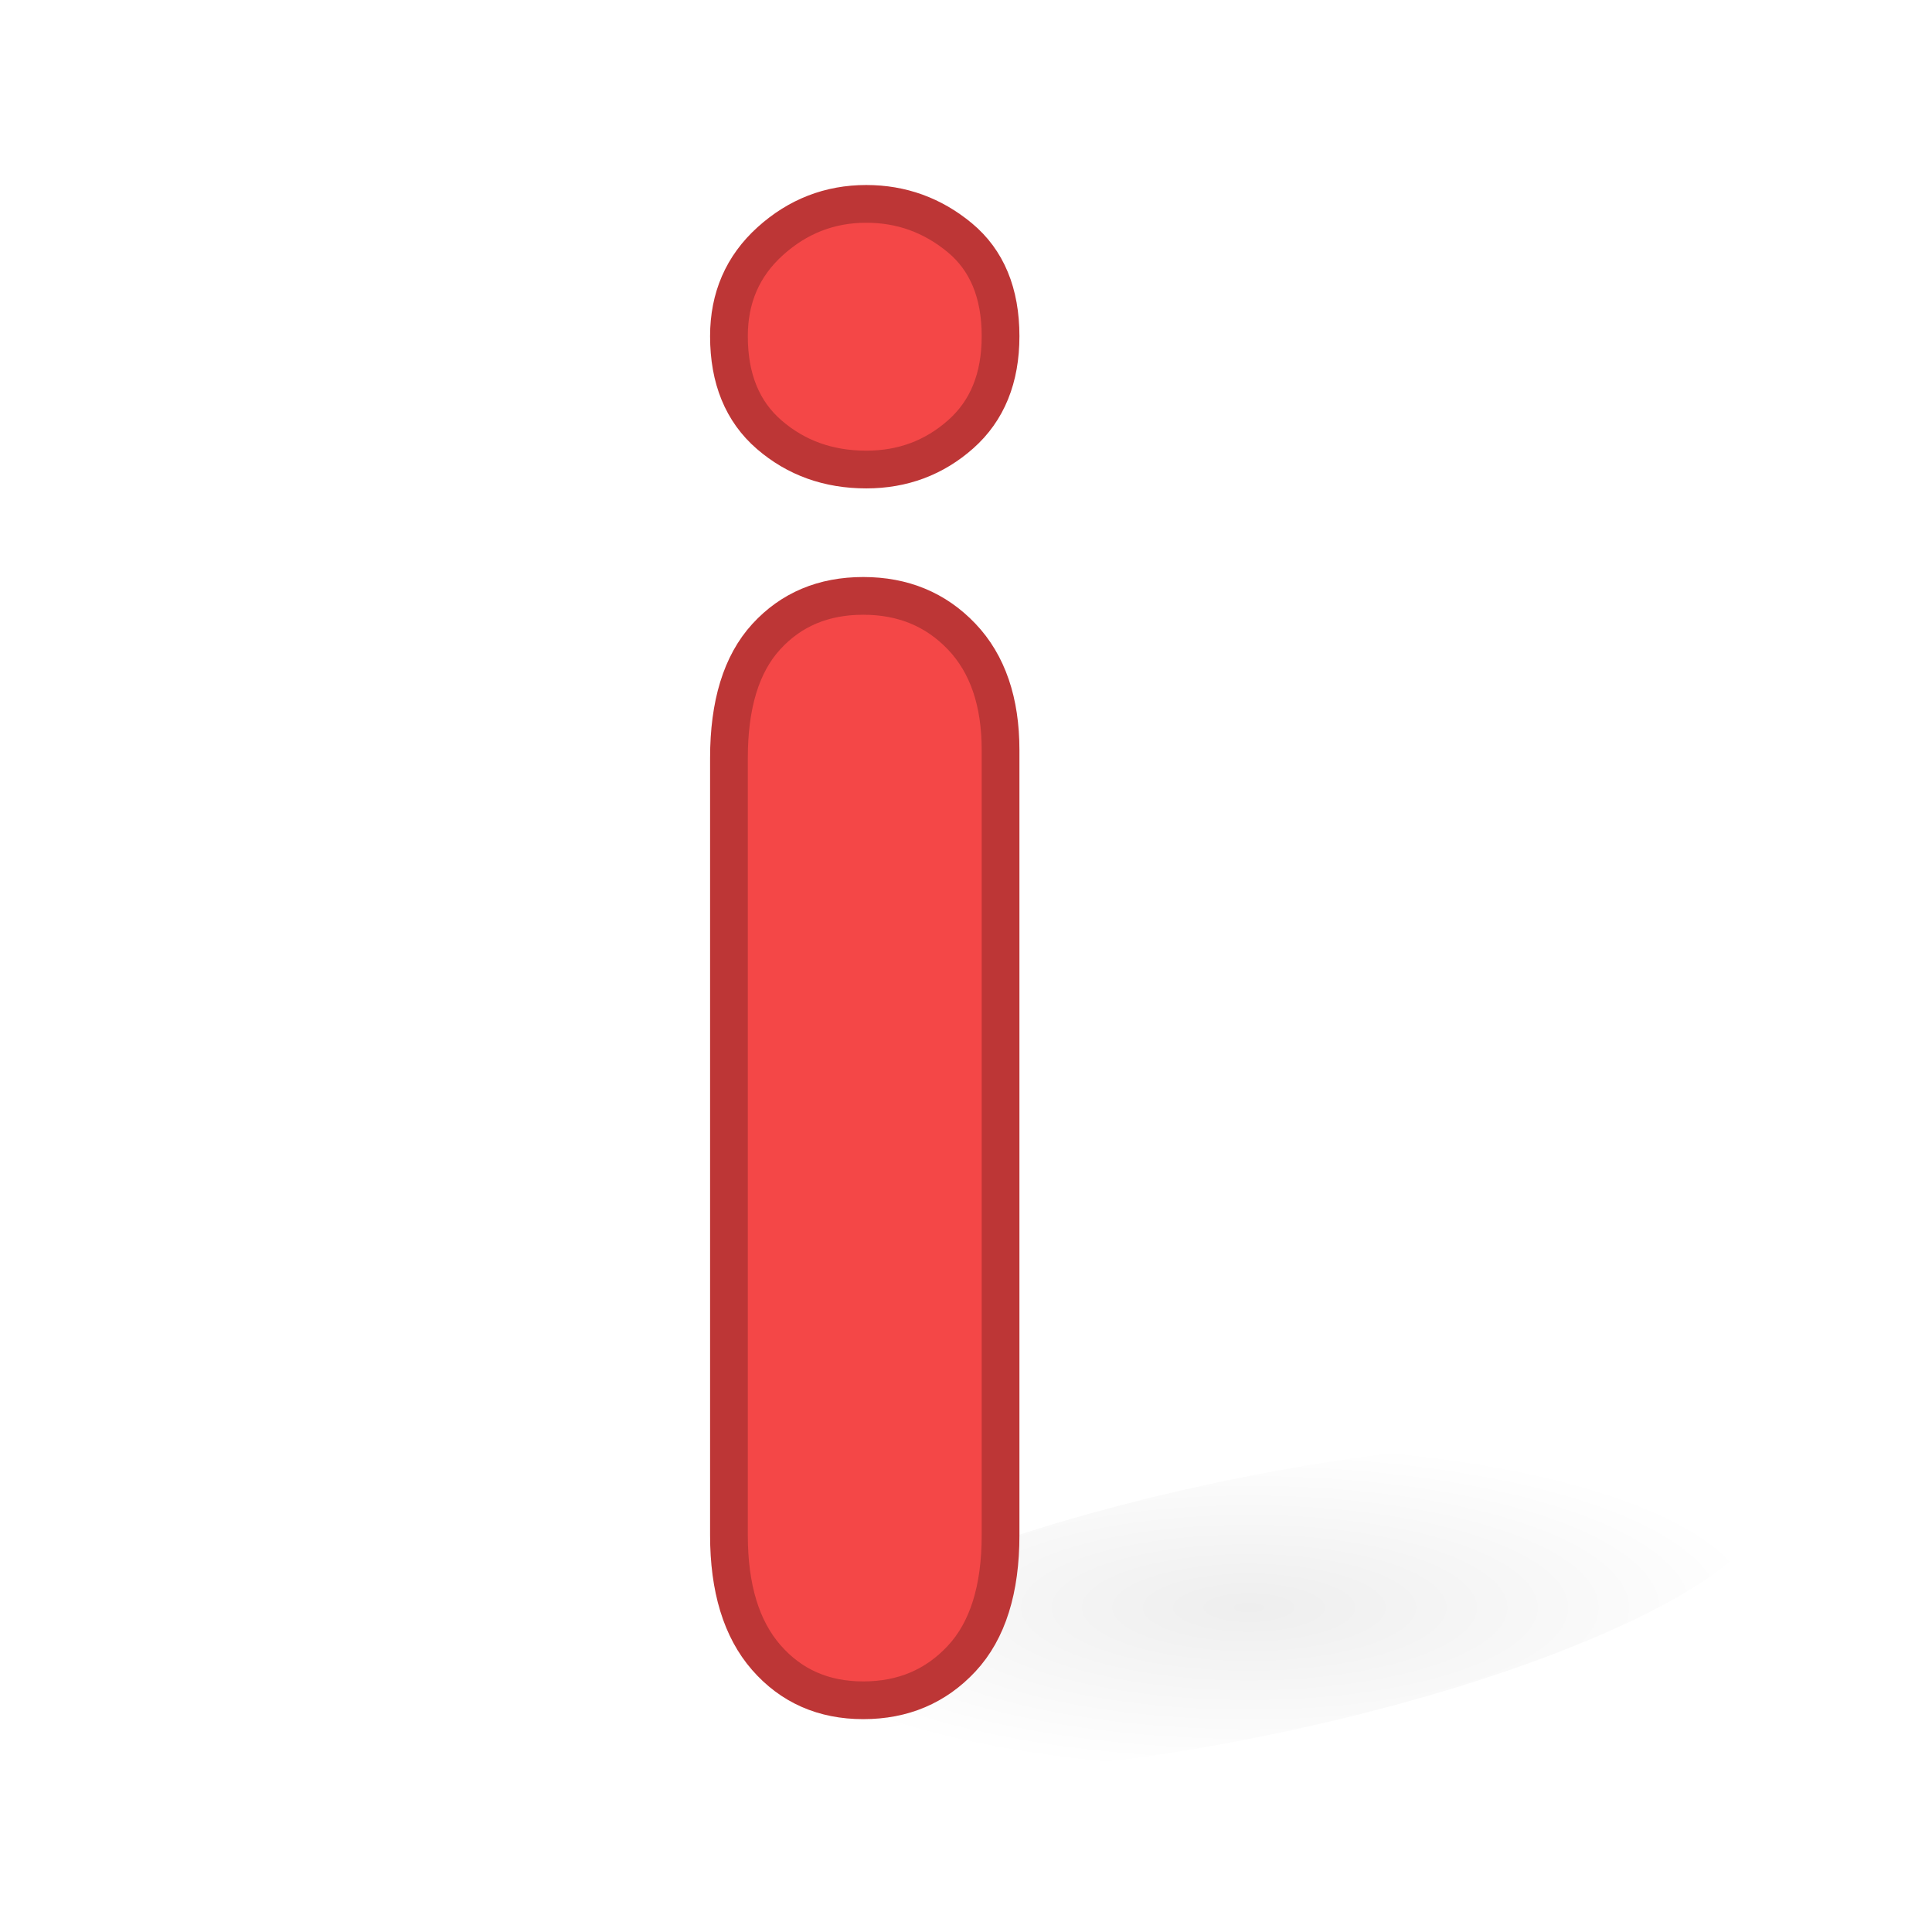
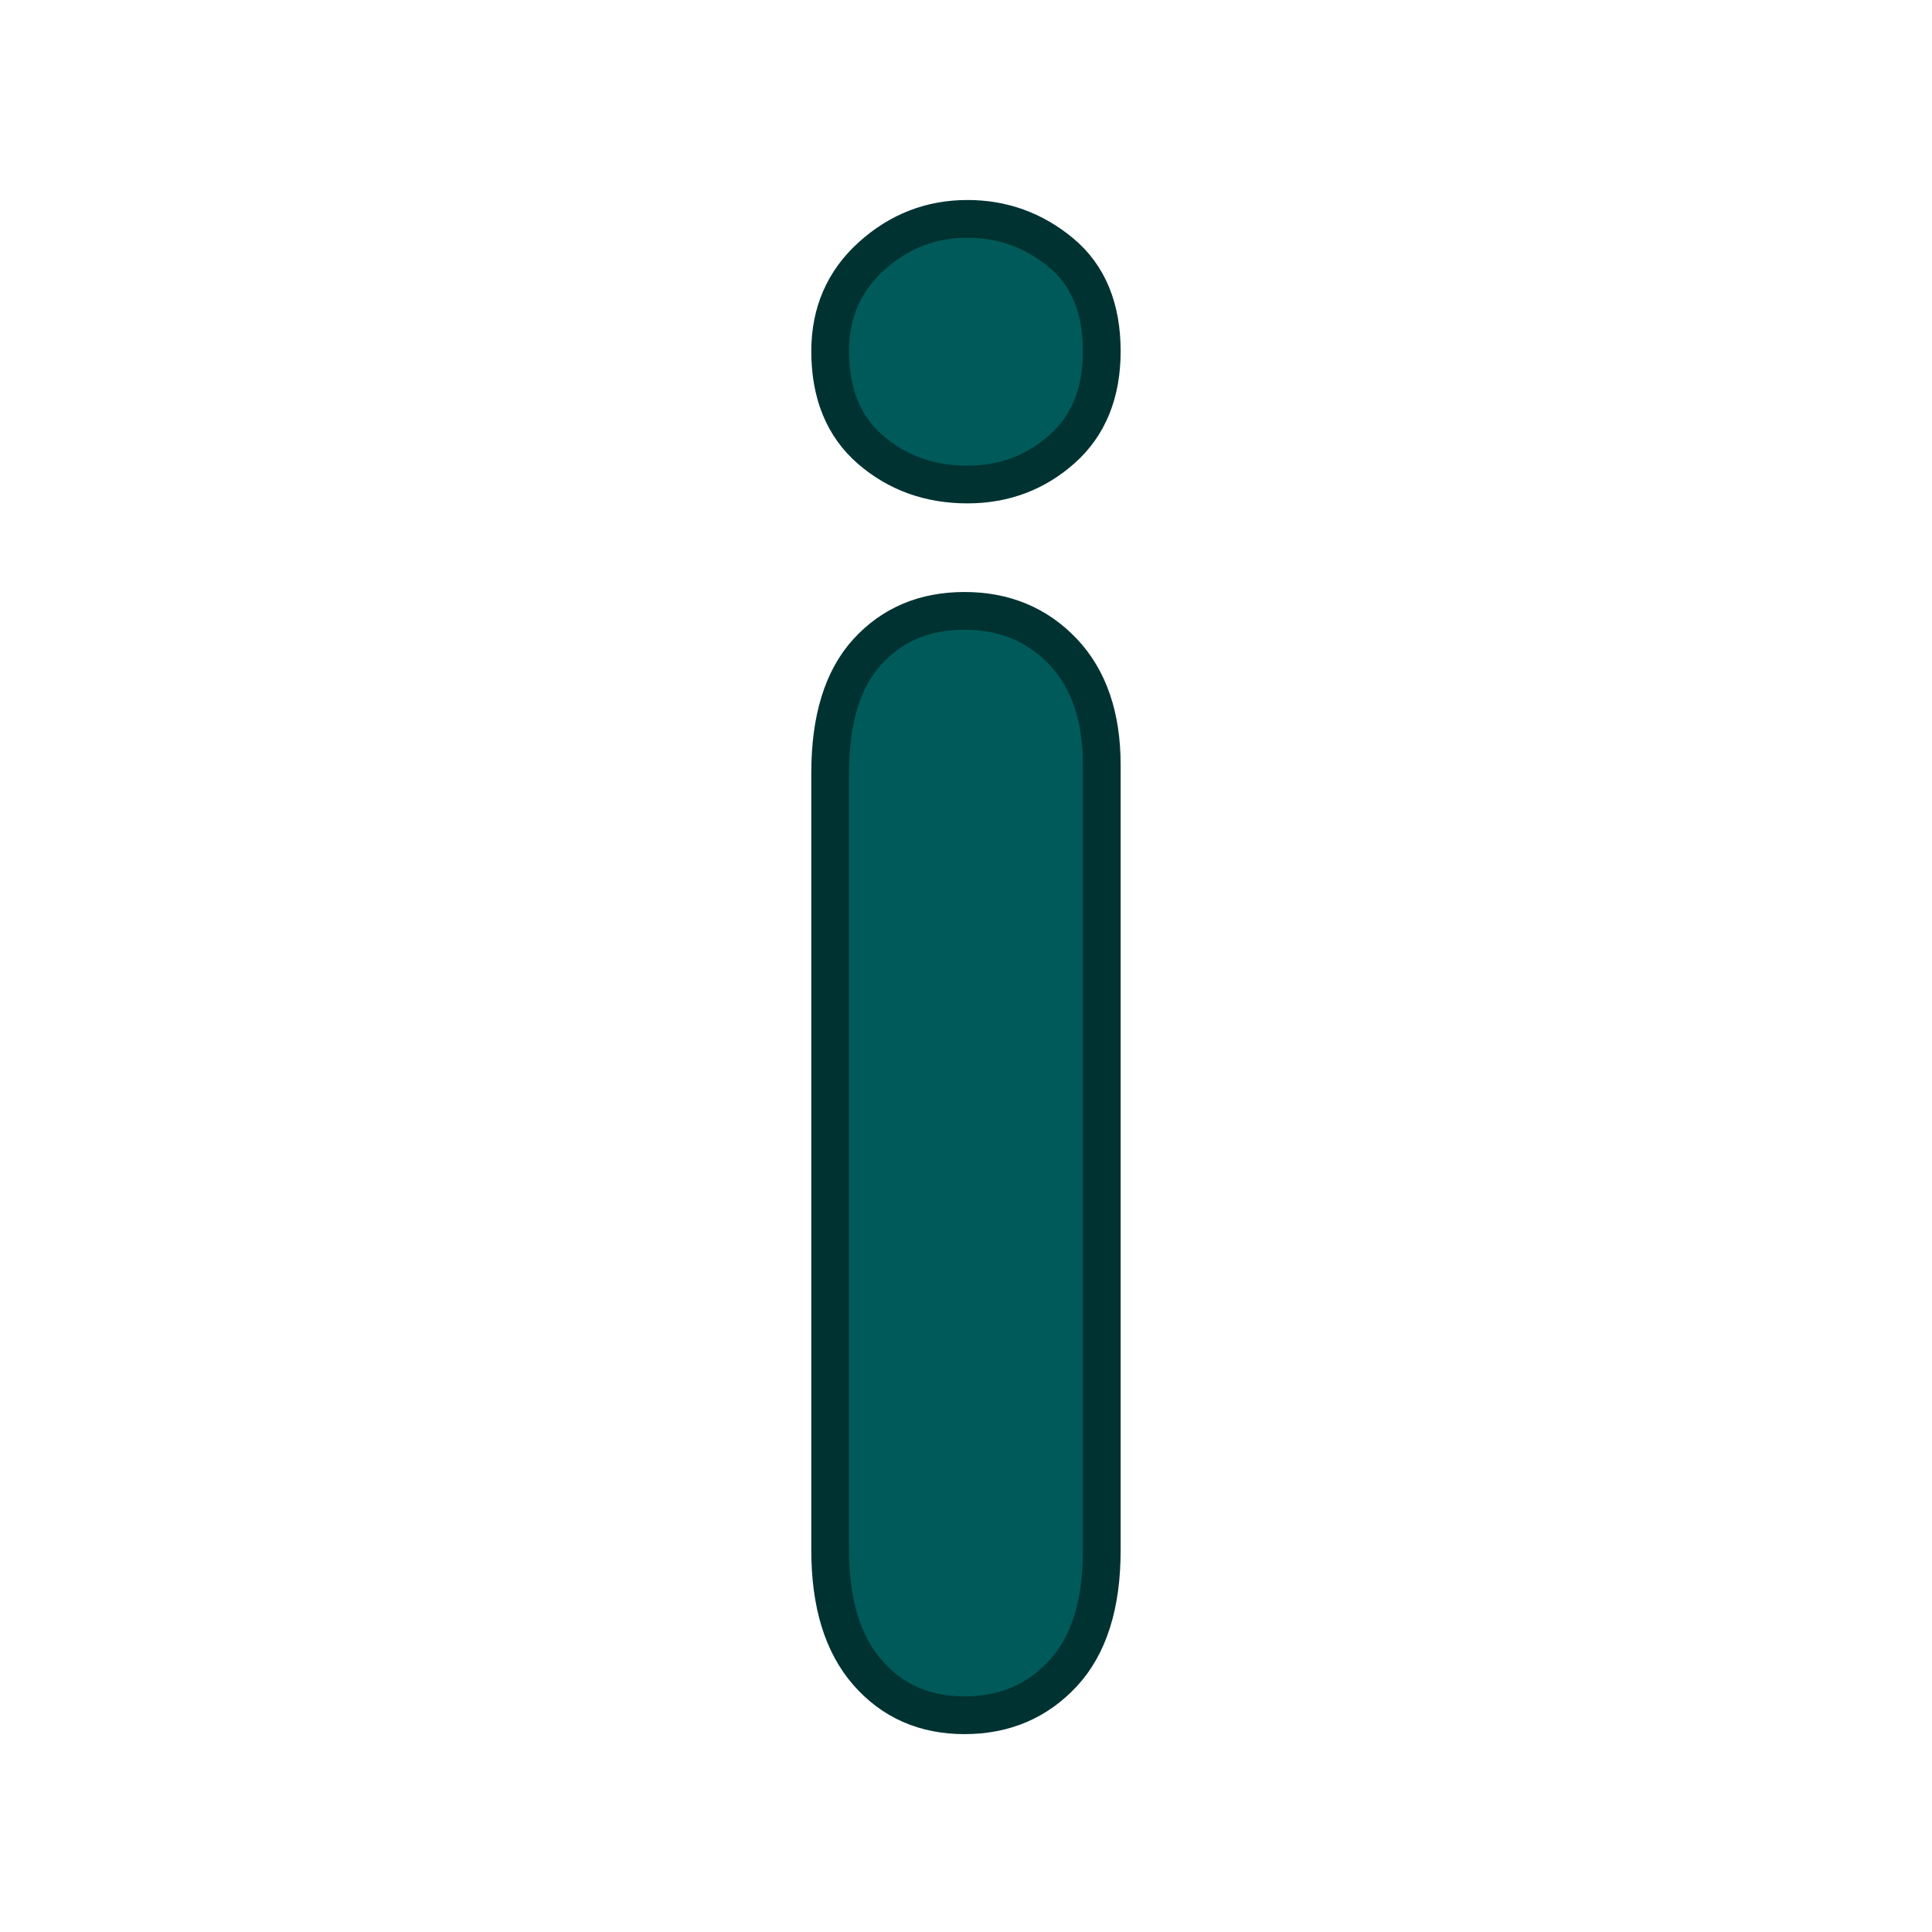
<svg xmlns="http://www.w3.org/2000/svg" width="256px" height="256px" viewBox="0 0 256 256" version="1.1">
-   <defs>
-     <radialGradient cx="50%" cy="50%" fx="50%" fy="50%" r="50%" id="radialGradient-1">
-       <stop stop-color="#000000" offset="0%" />
-       <stop stop-color="#000000" stop-opacity="0" offset="100%" />
-     </radialGradient>
-   </defs>
-   <g id="VCS2" stroke="none" stroke-width="1" fill="none" fill-rule="evenodd">
-     <g id="256x256/vcs-not-registered">
-       <path d="M233.904,198.671 C235.892,207.89 206.878,221.779 169.1,229.693 C131.321,237.607 99.083,236.549 97.095,227.329 C95.809,221.365 107.658,213.124 128.179,205.708 C148.7,198.293 174.776,192.831 196.583,191.379 C218.391,189.927 232.617,192.707 233.904,198.671" id="Shape" fill="url(#radialGradient-1)" opacity="0.07" />
-       <path d="M132.58,99.393 L132.58,203.411 C132.58,210.618 130.866,216.067 127.438,219.759 C124.011,223.45 119.66,225.296 114.387,225.296 C109.113,225.296 104.829,223.406 101.533,219.627 C98.237,215.848 96.589,210.442 96.589,203.411 L96.589,100.447 C96.589,93.328 98.237,87.967 101.533,84.363 C104.829,80.76 109.113,78.958 114.387,78.958 C119.66,78.958 124.011,80.76 127.438,84.363 C130.866,87.967 132.58,92.977 132.58,99.393 Z M114.782,62.215 C109.772,62.215 105.488,60.677 101.928,57.601 C98.369,54.524 96.589,50.174 96.589,44.549 C96.589,39.451 98.413,35.254 102.06,31.958 C105.708,28.663 109.948,27.015 114.782,27.015 C119.44,27.015 123.571,28.509 127.175,31.497 C130.778,34.485 132.58,38.836 132.58,44.549 C132.58,50.086 130.822,54.415 127.307,57.535 C123.791,60.655 119.616,62.215 114.782,62.215 Z" id="i" stroke="#BD3636" stroke-width="5" fill="#F44747" />
+   <defs />
+   <g id="VCS2-Clement-Colored" stroke="none" stroke-width="1" fill="none" fill-rule="evenodd">
+     <g id="256x256/vcs-not-registered" stroke="#003232" stroke-width="5" fill="#005A5A">
+       <path d="M145.991,101.378 L145.991,205.396 C145.991,212.604 144.277,218.053 140.85,221.744 C137.422,225.436 133.071,227.281 127.798,227.281 C122.524,227.281 118.24,225.392 114.944,221.612 C111.648,217.833 110,212.428 110,205.396 L110,102.433 C110,95.313 111.648,89.952 114.944,86.349 C118.24,82.745 122.524,80.943 127.798,80.943 C133.071,80.943 137.422,82.745 140.85,86.349 C144.277,89.952 145.991,94.962 145.991,101.378 Z M128.193,64.2 C123.184,64.2 118.899,62.662 115.339,59.586 C111.78,56.51 110,52.159 110,46.534 C110,41.436 111.824,37.24 115.471,33.944 C119.119,30.648 123.359,29 128.193,29 C132.852,29 136.982,30.494 140.586,33.482 C144.189,36.471 145.991,40.821 145.991,46.534 C145.991,52.071 144.233,56.4 140.718,59.52 C137.202,62.64 133.027,64.2 128.193,64.2 Z" id="i" />
    </g>
  </g>
</svg>
